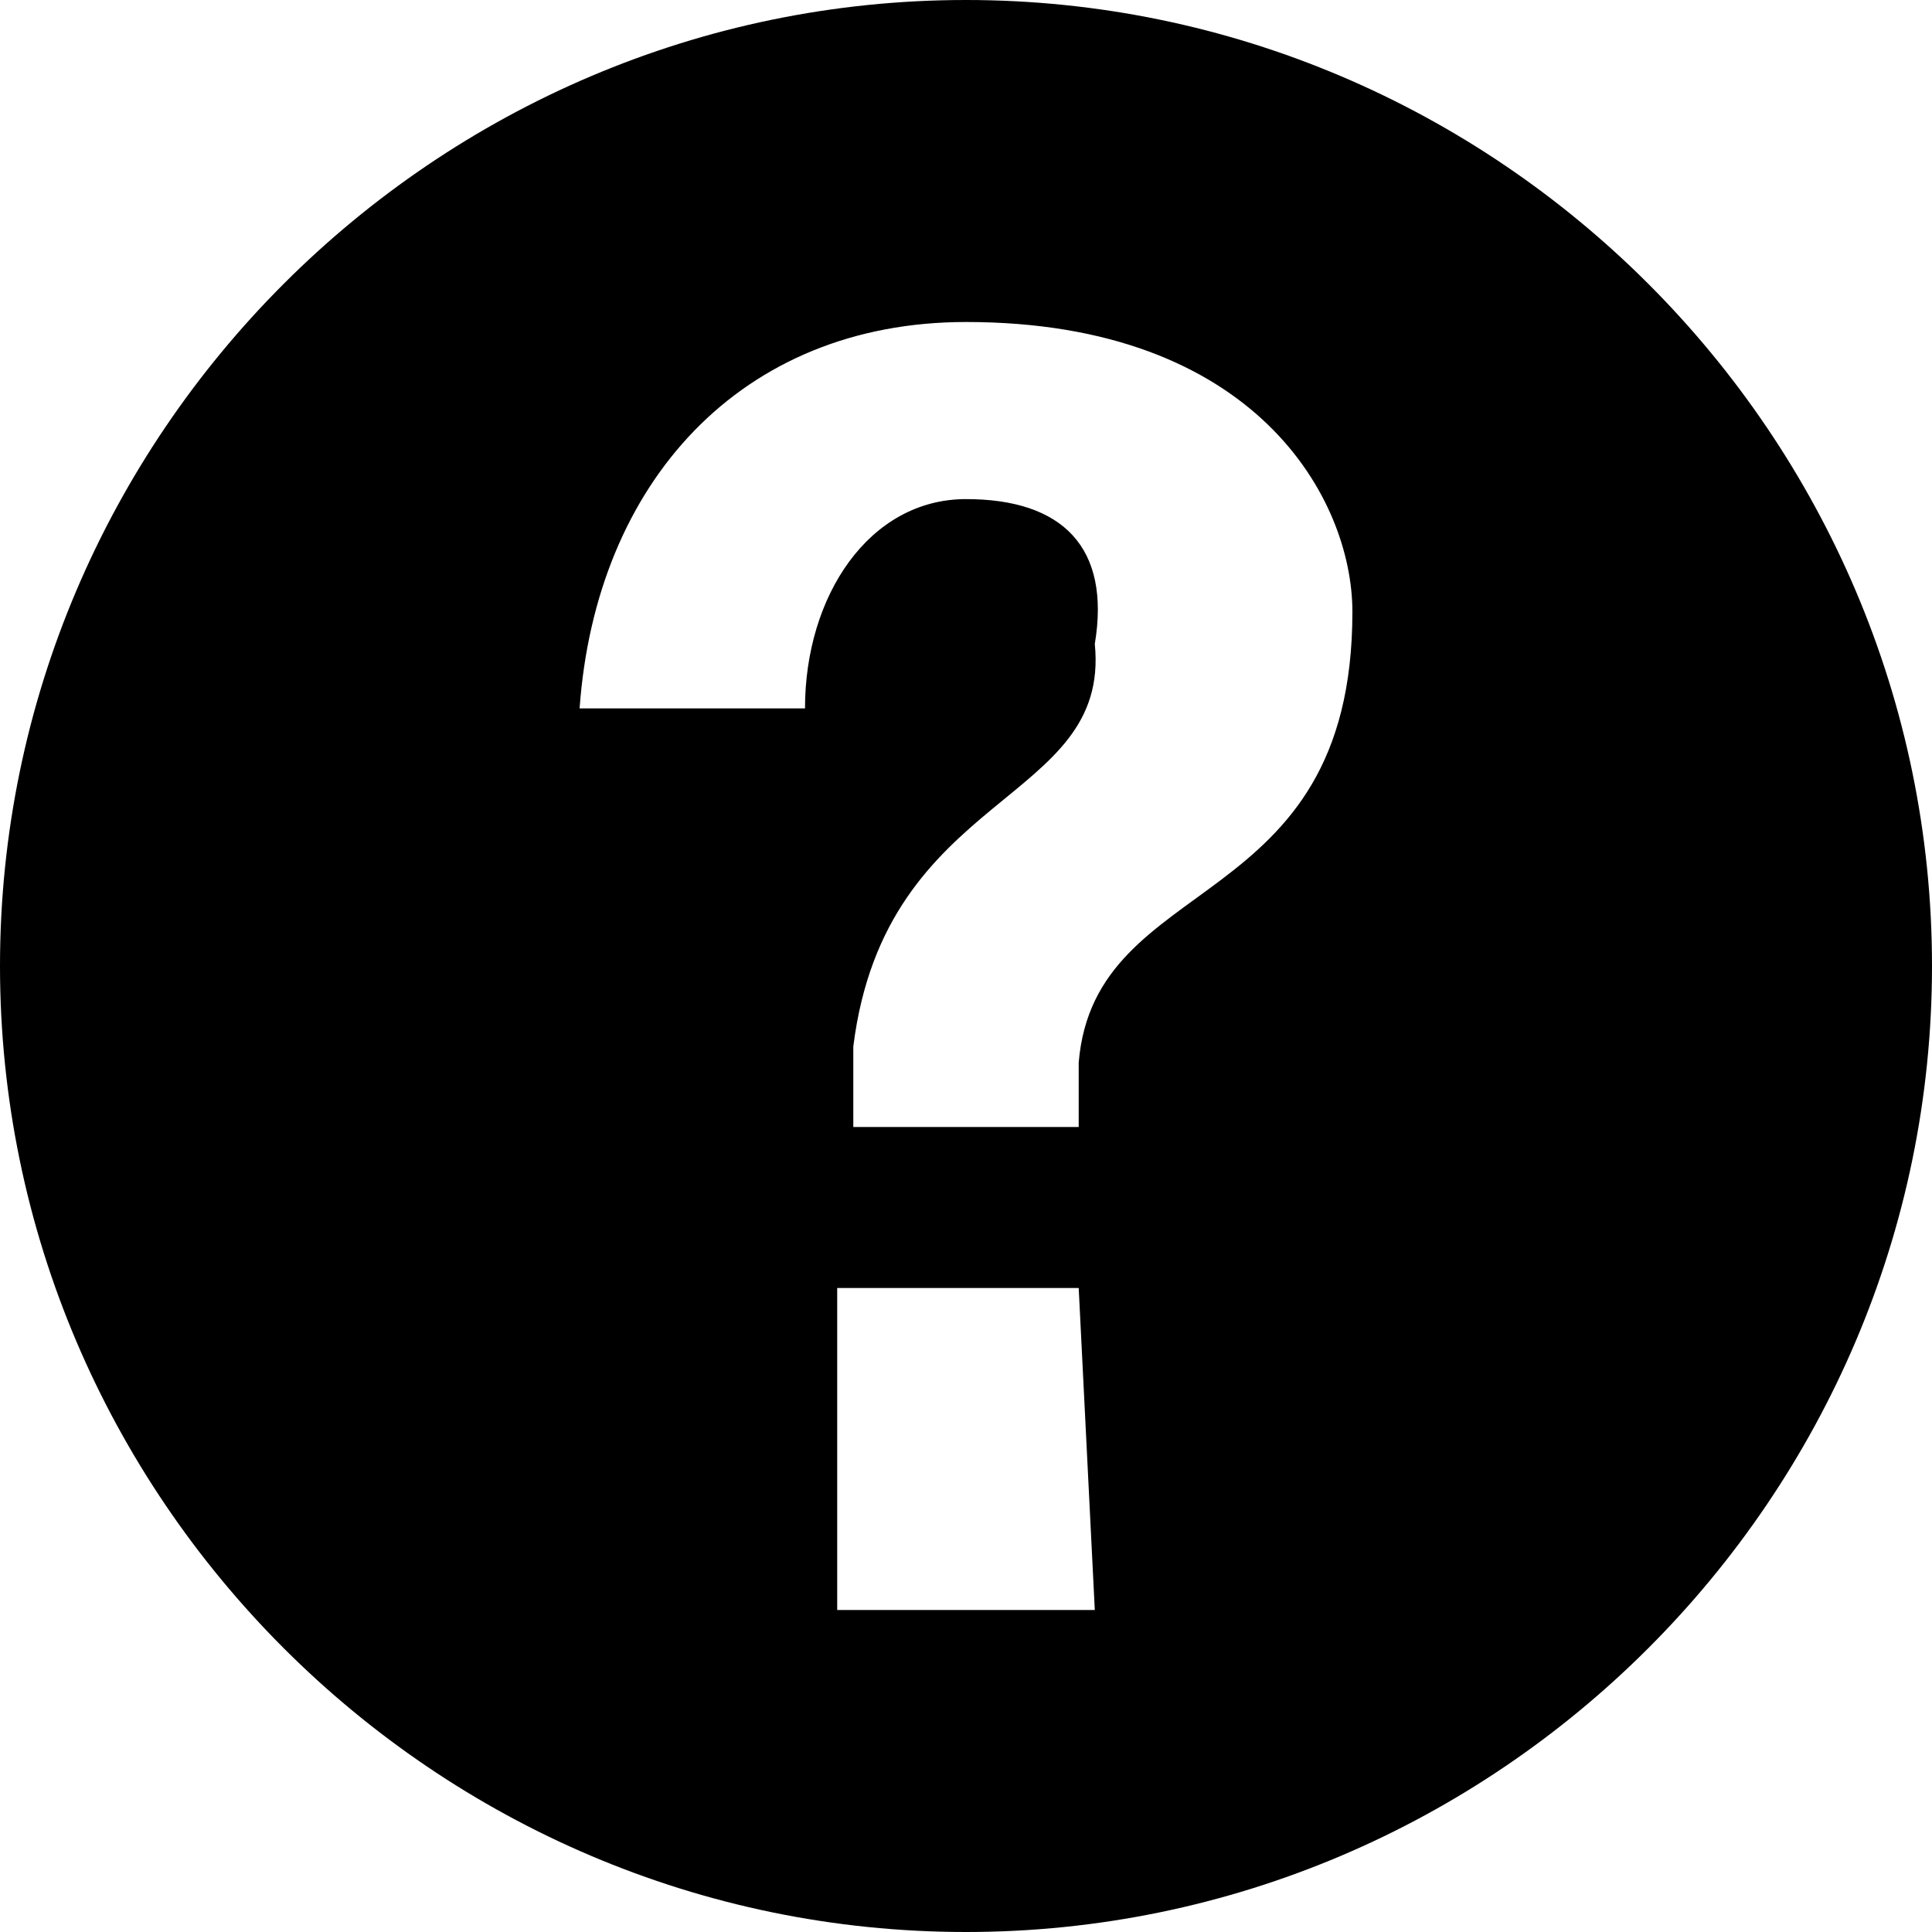
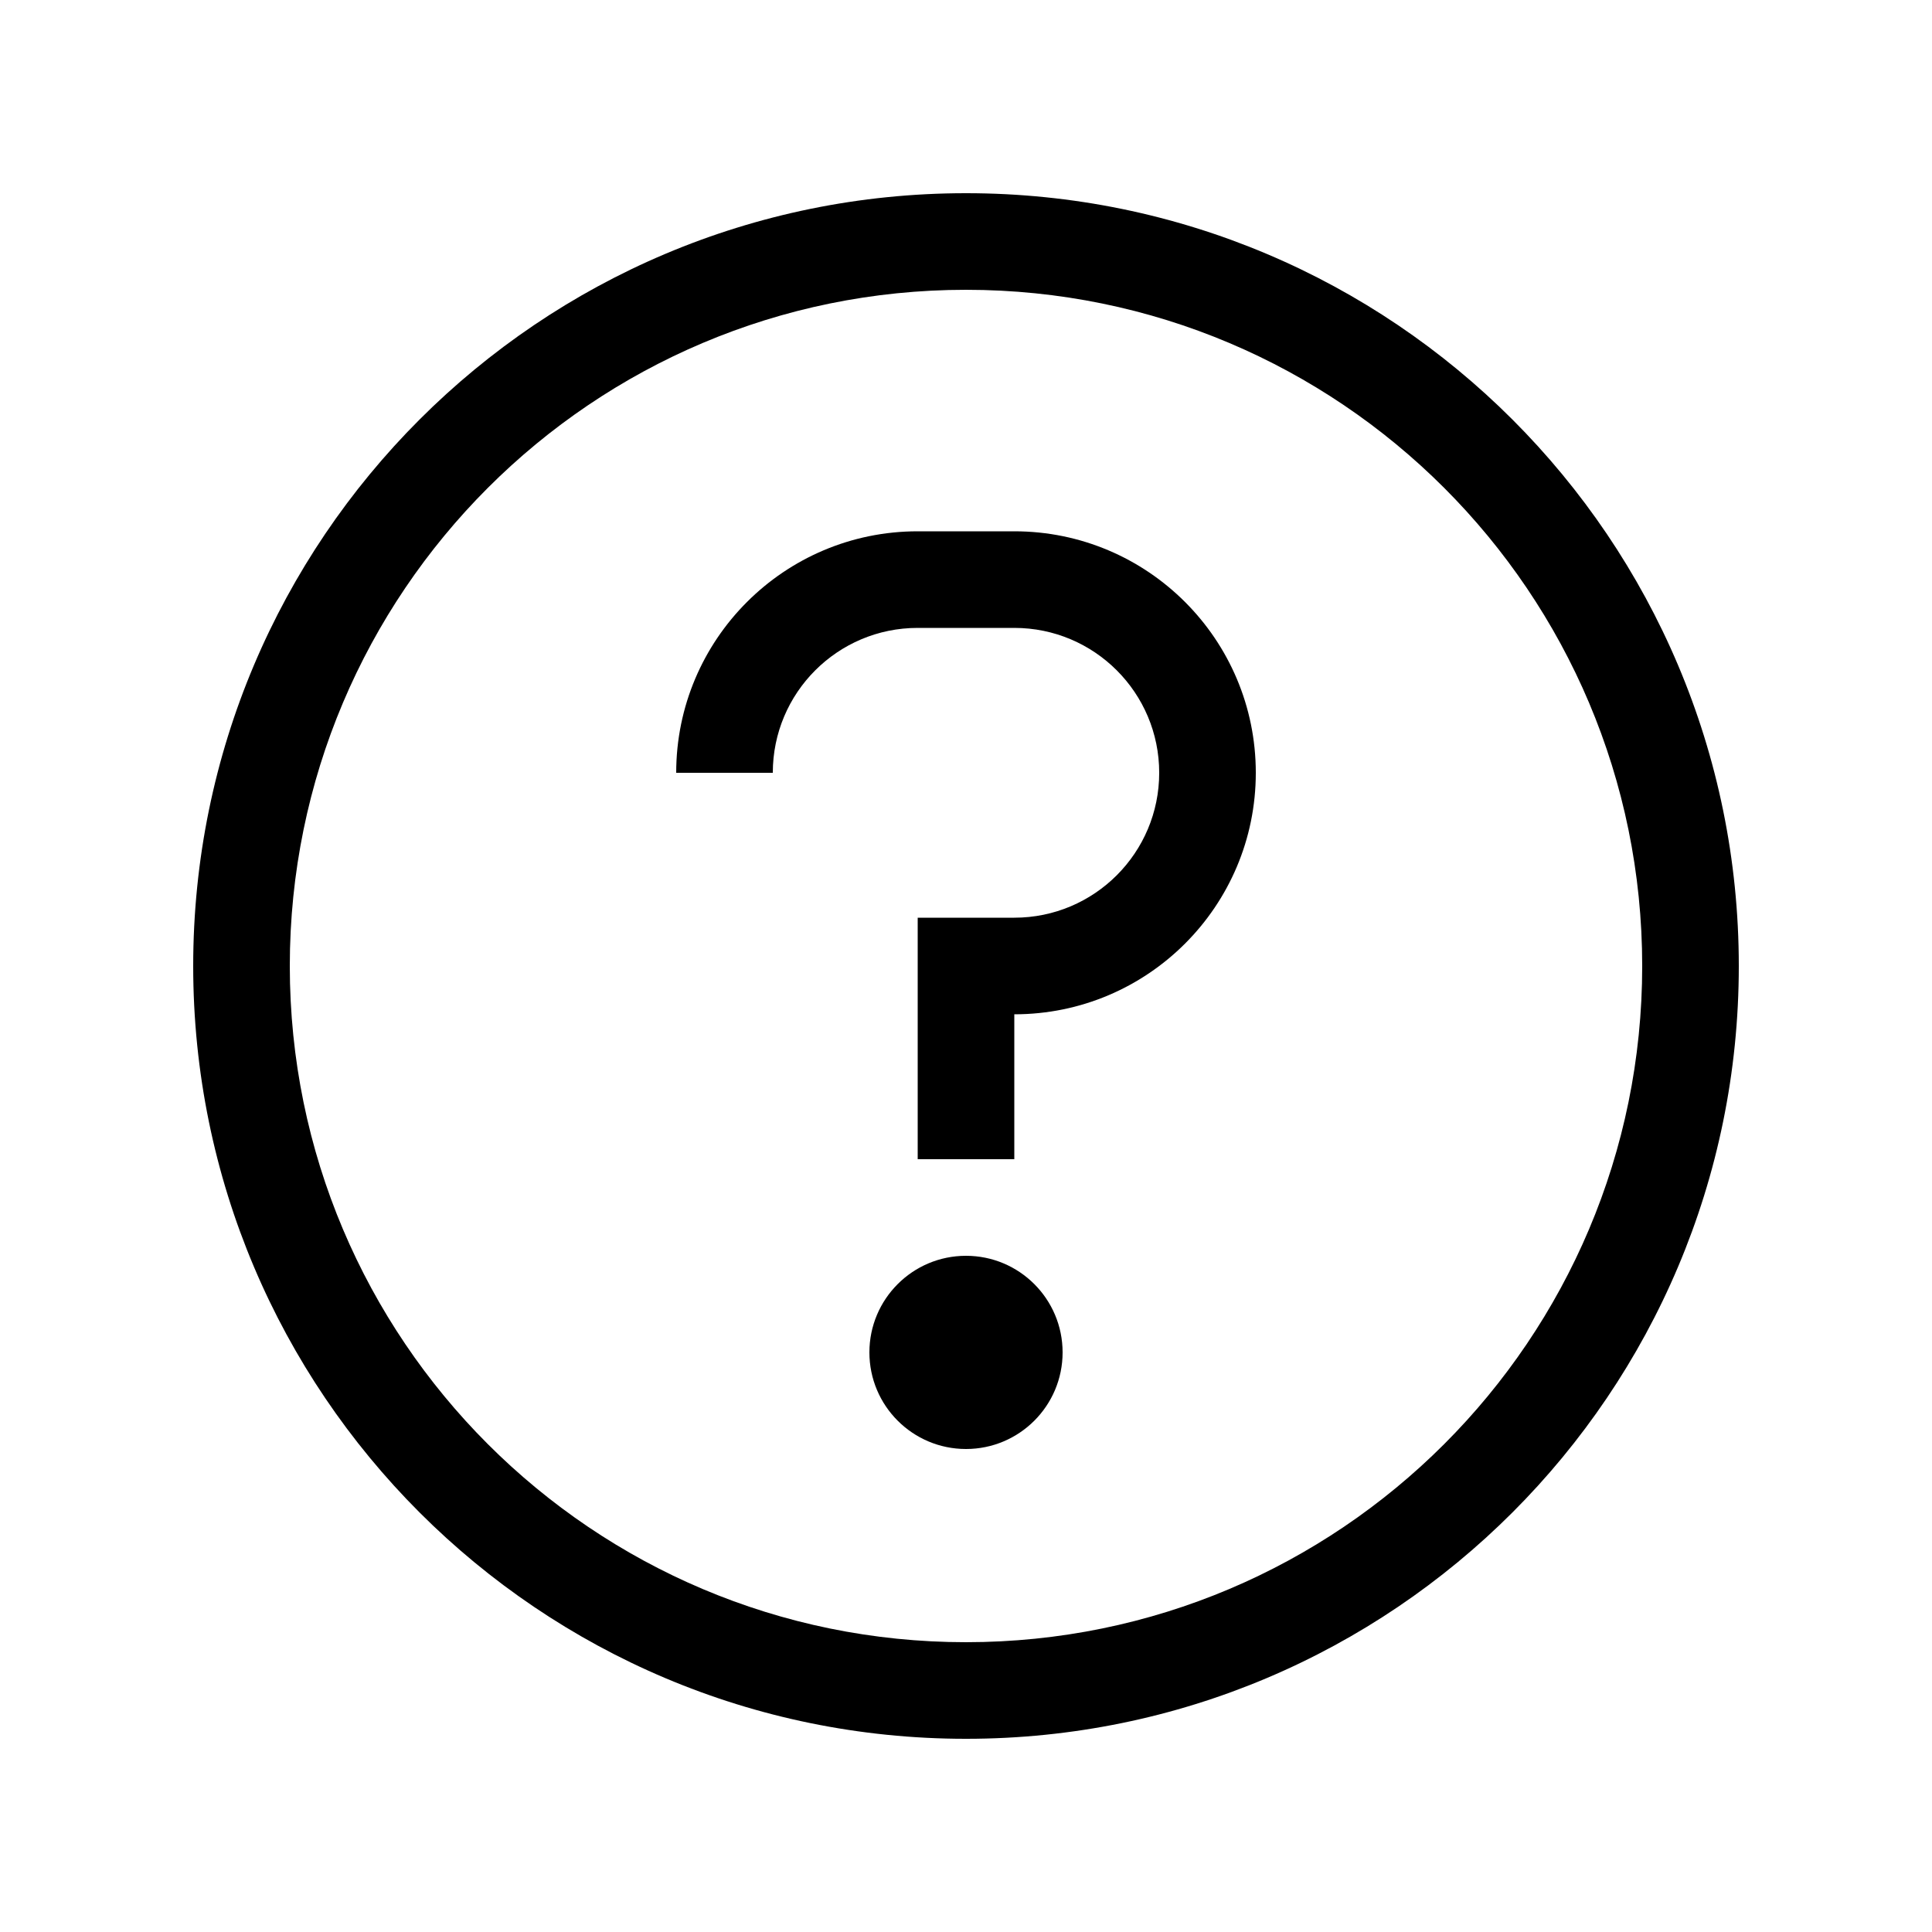
- <svg width="12" height="12" viewBox="0 0 12 12" fill-rule="evenodd">
-   <path d="M6 0C2.7 0 0 2.7 0 6s2.7 6 6 6 6-2.7 6-6-2.7-6-6-6zm.8 10H5.2V8h1.5l.1 2zm-.1-3.4V7H5.3v-.5C5.5 4.9 6.9 5 6.8 4c.1-.6-.2-.9-.8-.9-.6 0-1 .6-1 1.3H3.6C3.7 3 4.6 2 6 2c1.8 0 2.4 1.1 2.4 1.8 0 1.9-1.6 1.6-1.7 2.8z" />
+ <svg width="20" height="20" fill-rule="evenodd">
+   <path d="M10 17a7 7 0 1 0 0-14 7 7 0 0 0 0 14zm0 1a8 8 0 1 1 0-16 8 8 0 0 1 0 16z" fill-rule="nonzero" />
+   <path d="M10.5 10.5V12h-1V9.5h1a1.5 1.5 0 0 0 0-3h-1A1.5 1.5 0 0 0 8 8H7a2.5 2.5 0 0 1 2.5-2.5h1a2.5 2.5 0 1 1 0 5z" />
+   <path d="M 10 14 m -1,0 a 1,1 0 1,1 2, 0 a 1,1 0 1,1 -2, 0" />
</svg>
